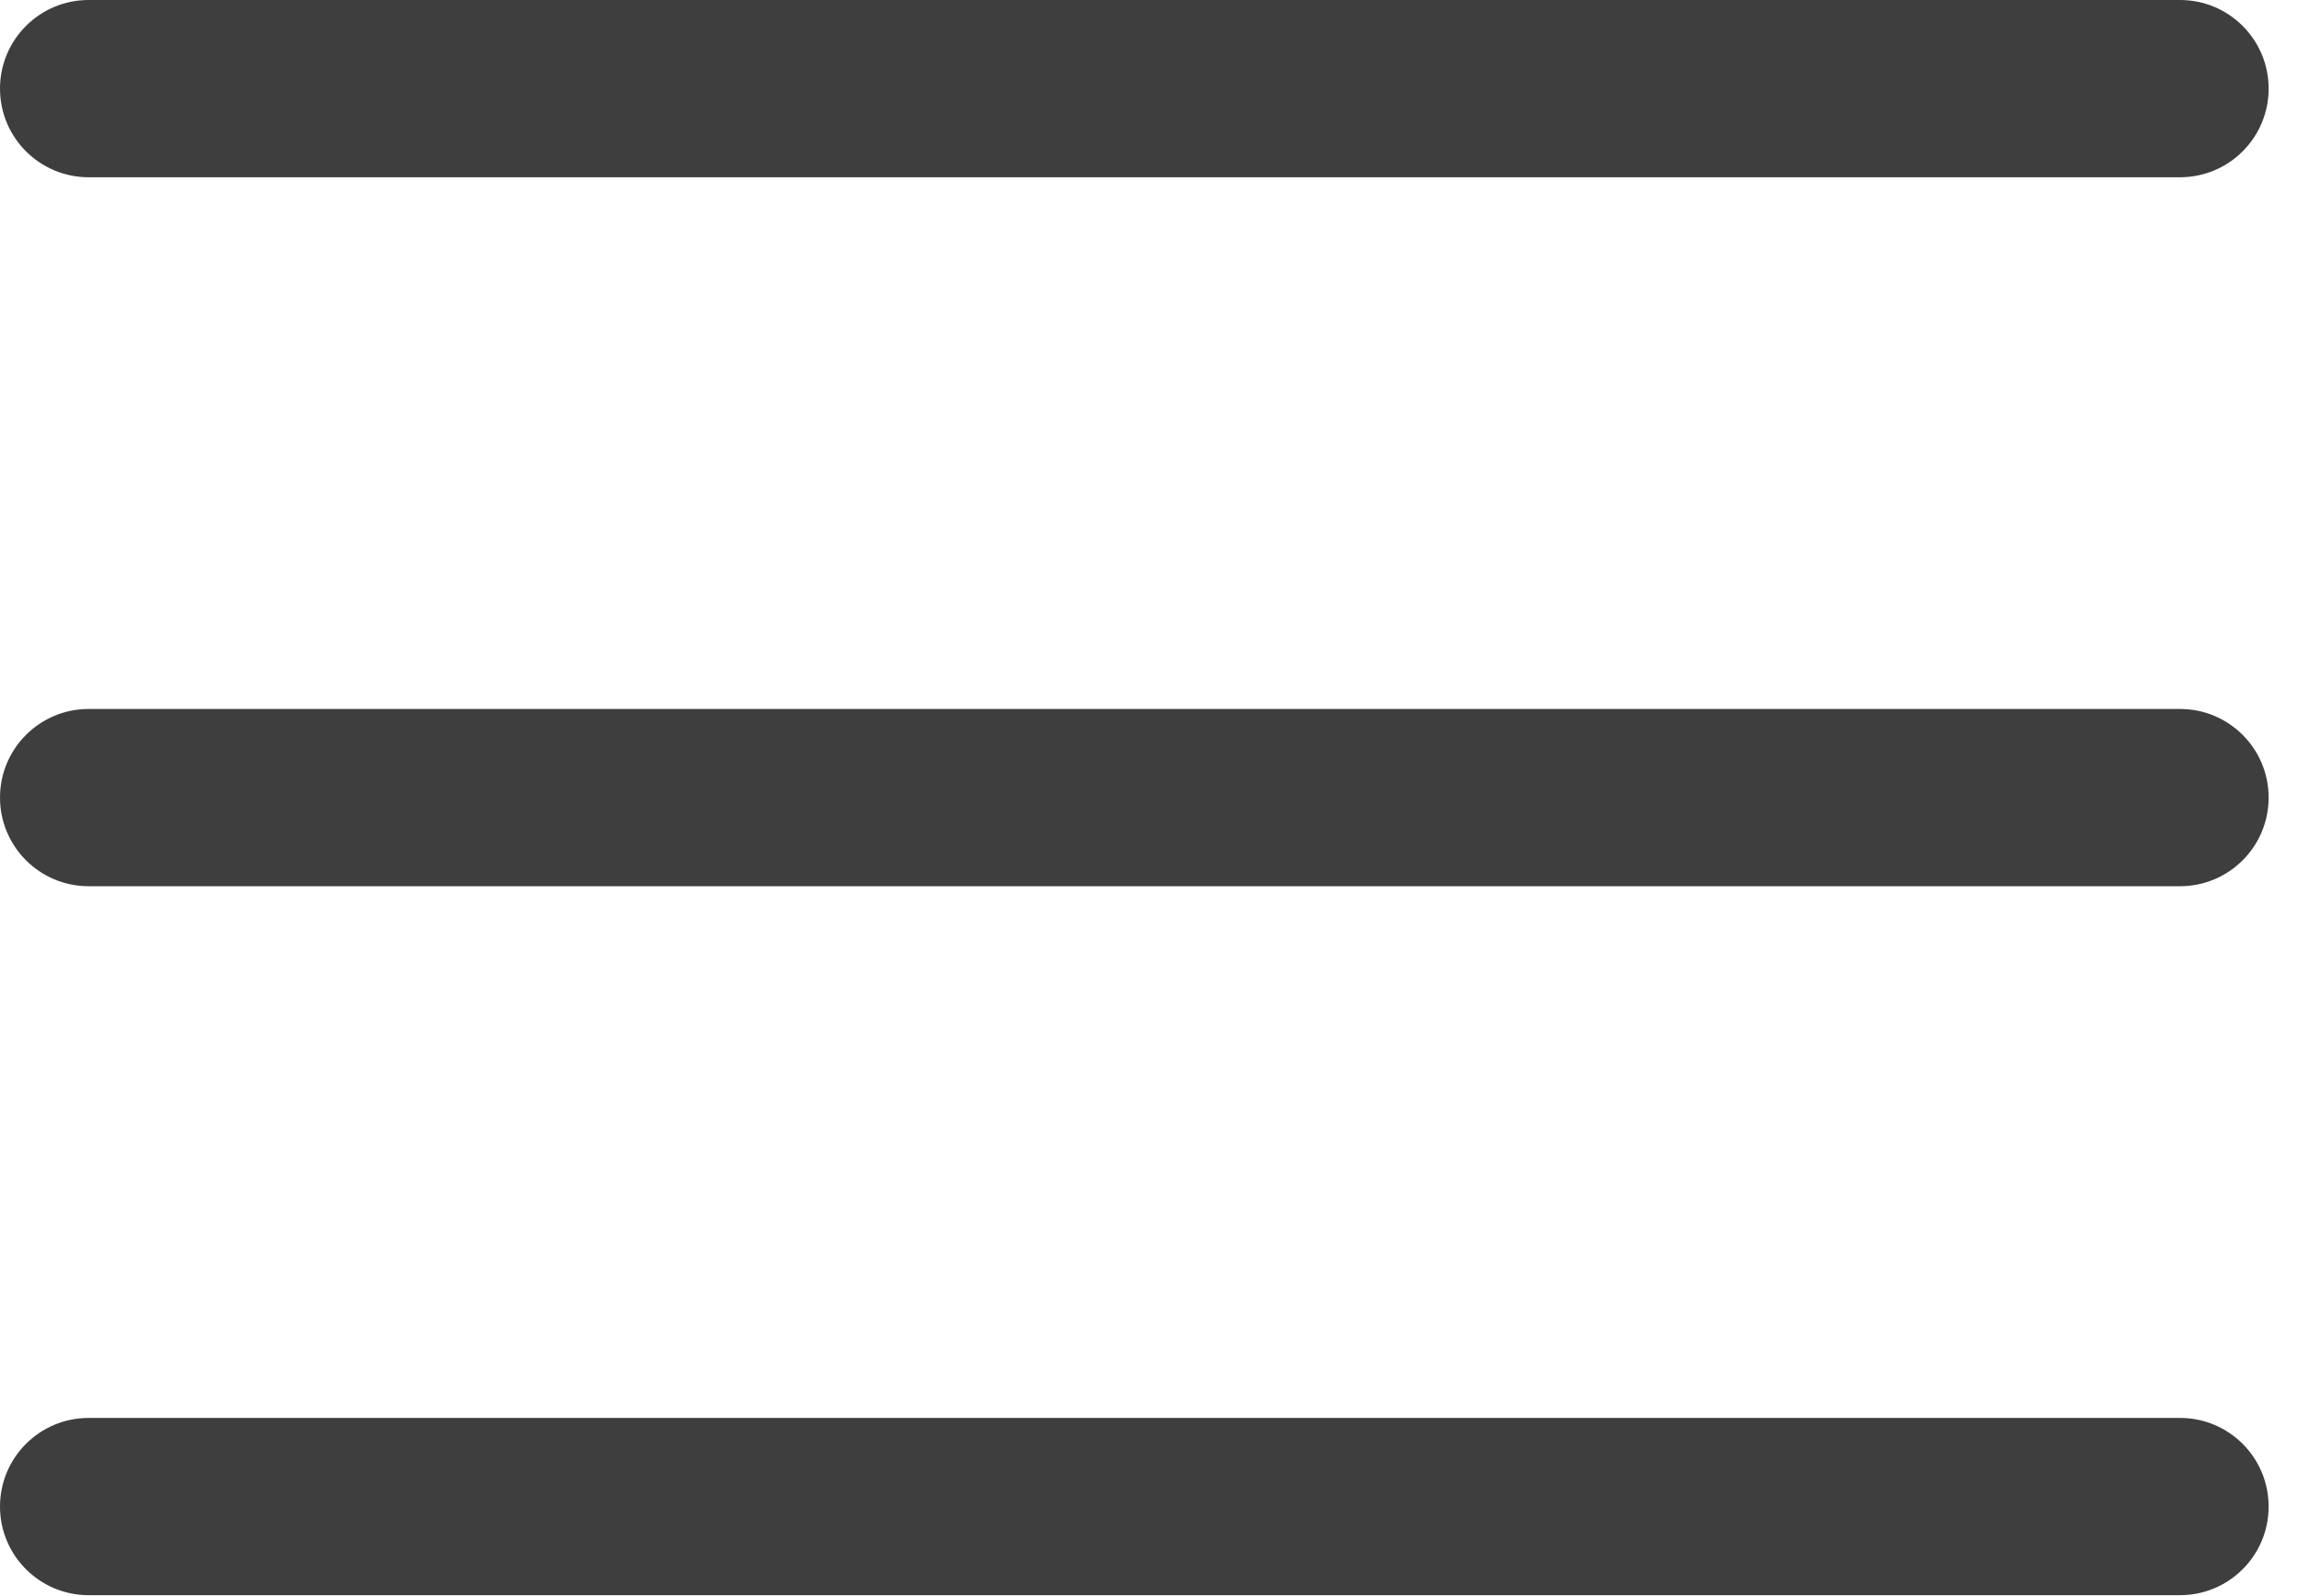
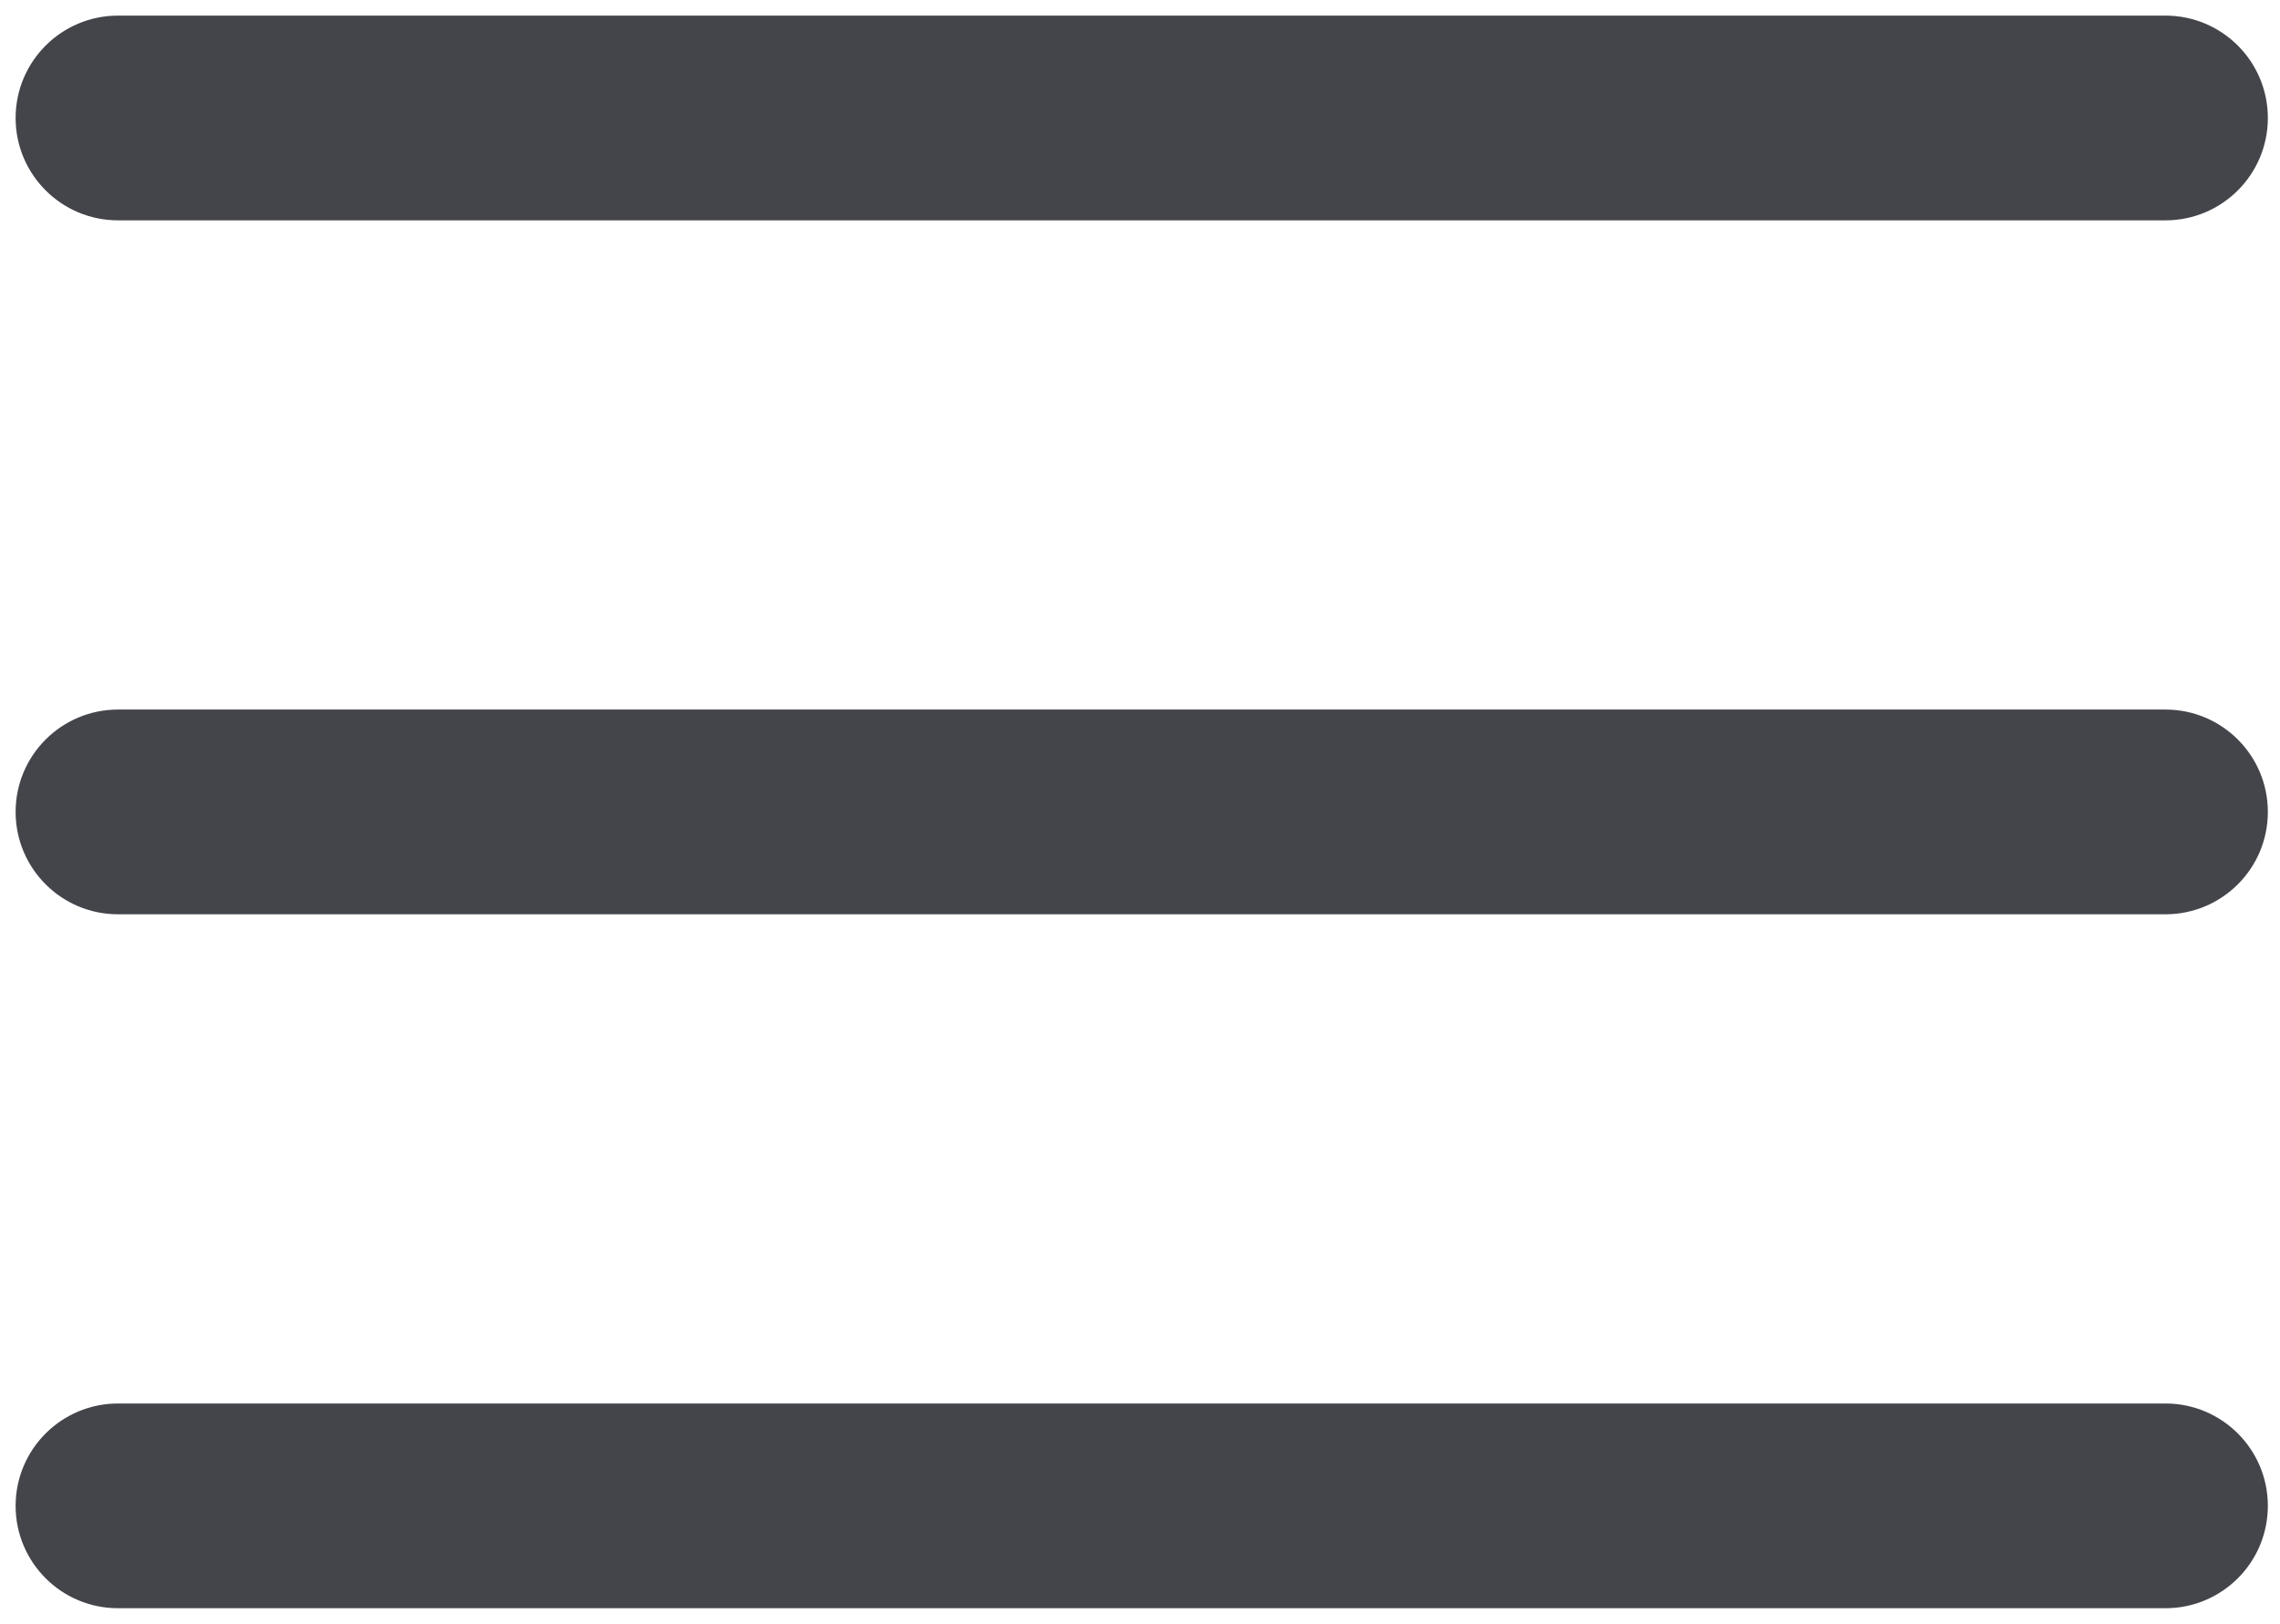
- <svg xmlns="http://www.w3.org/2000/svg" width="72" height="50" viewBox="0 0 72 50" fill="none">
-   <path d="M68.333 22.222H2.778C1.244 22.222 0 23.466 0 25C0 26.534 1.244 27.778 2.778 27.778H68.333C69.868 27.778 71.111 26.534 71.111 25C71.111 23.466 69.868 22.222 68.333 22.222Z" fill="#3E3E3F" />
-   <path d="M68.334 0H2.778C1.244 0 0 1.244 0 2.778C0 4.312 1.244 5.556 2.778 5.556H68.334C69.868 5.556 71.111 4.312 71.111 2.778C71.111 1.244 69.868 0 68.334 0Z" fill="#3E3E3F" />
-   <path d="M68.333 44.444H2.778C1.244 44.444 0 45.688 0 47.222C0 48.756 1.244 50 2.778 50H68.333C69.868 50 71.111 48.756 71.111 47.222C71.111 45.688 69.868 44.444 68.333 44.444Z" fill="#3E3E3F" />
+ <svg xmlns="http://www.w3.org/2000/svg" width="73" height="52" viewBox="0 0 73 52" fill="none">
+   <path d="M69.333 22.972H3.778C2.106 22.972 0.75 24.328 0.75 26C0.75 27.672 2.106 29.028 3.778 29.028H69.333C71.006 29.028 72.361 27.672 72.361 26C72.361 24.328 71.006 22.972 69.333 22.972Z" fill="#43454B" stroke="#43454B" stroke-width="0.5" />
+   <path d="M69.334 0.75H3.778C2.106 0.75 0.75 2.106 0.75 3.778C0.75 5.45 2.106 6.806 3.778 6.806H69.334C71.006 6.806 72.361 5.45 72.361 3.778C72.361 2.106 71.006 0.75 69.334 0.75Z" fill="#43454B" stroke="#43454B" stroke-width="0.5" />
+   <path d="M69.333 45.194H3.778C2.106 45.194 0.75 46.55 0.75 48.222C0.75 49.895 2.106 51.25 3.778 51.25H69.333C71.006 51.25 72.361 49.895 72.361 48.222C72.361 46.55 71.006 45.194 69.333 45.194Z" fill="#43454B" stroke="#43454B" stroke-width="0.5" />
</svg>
